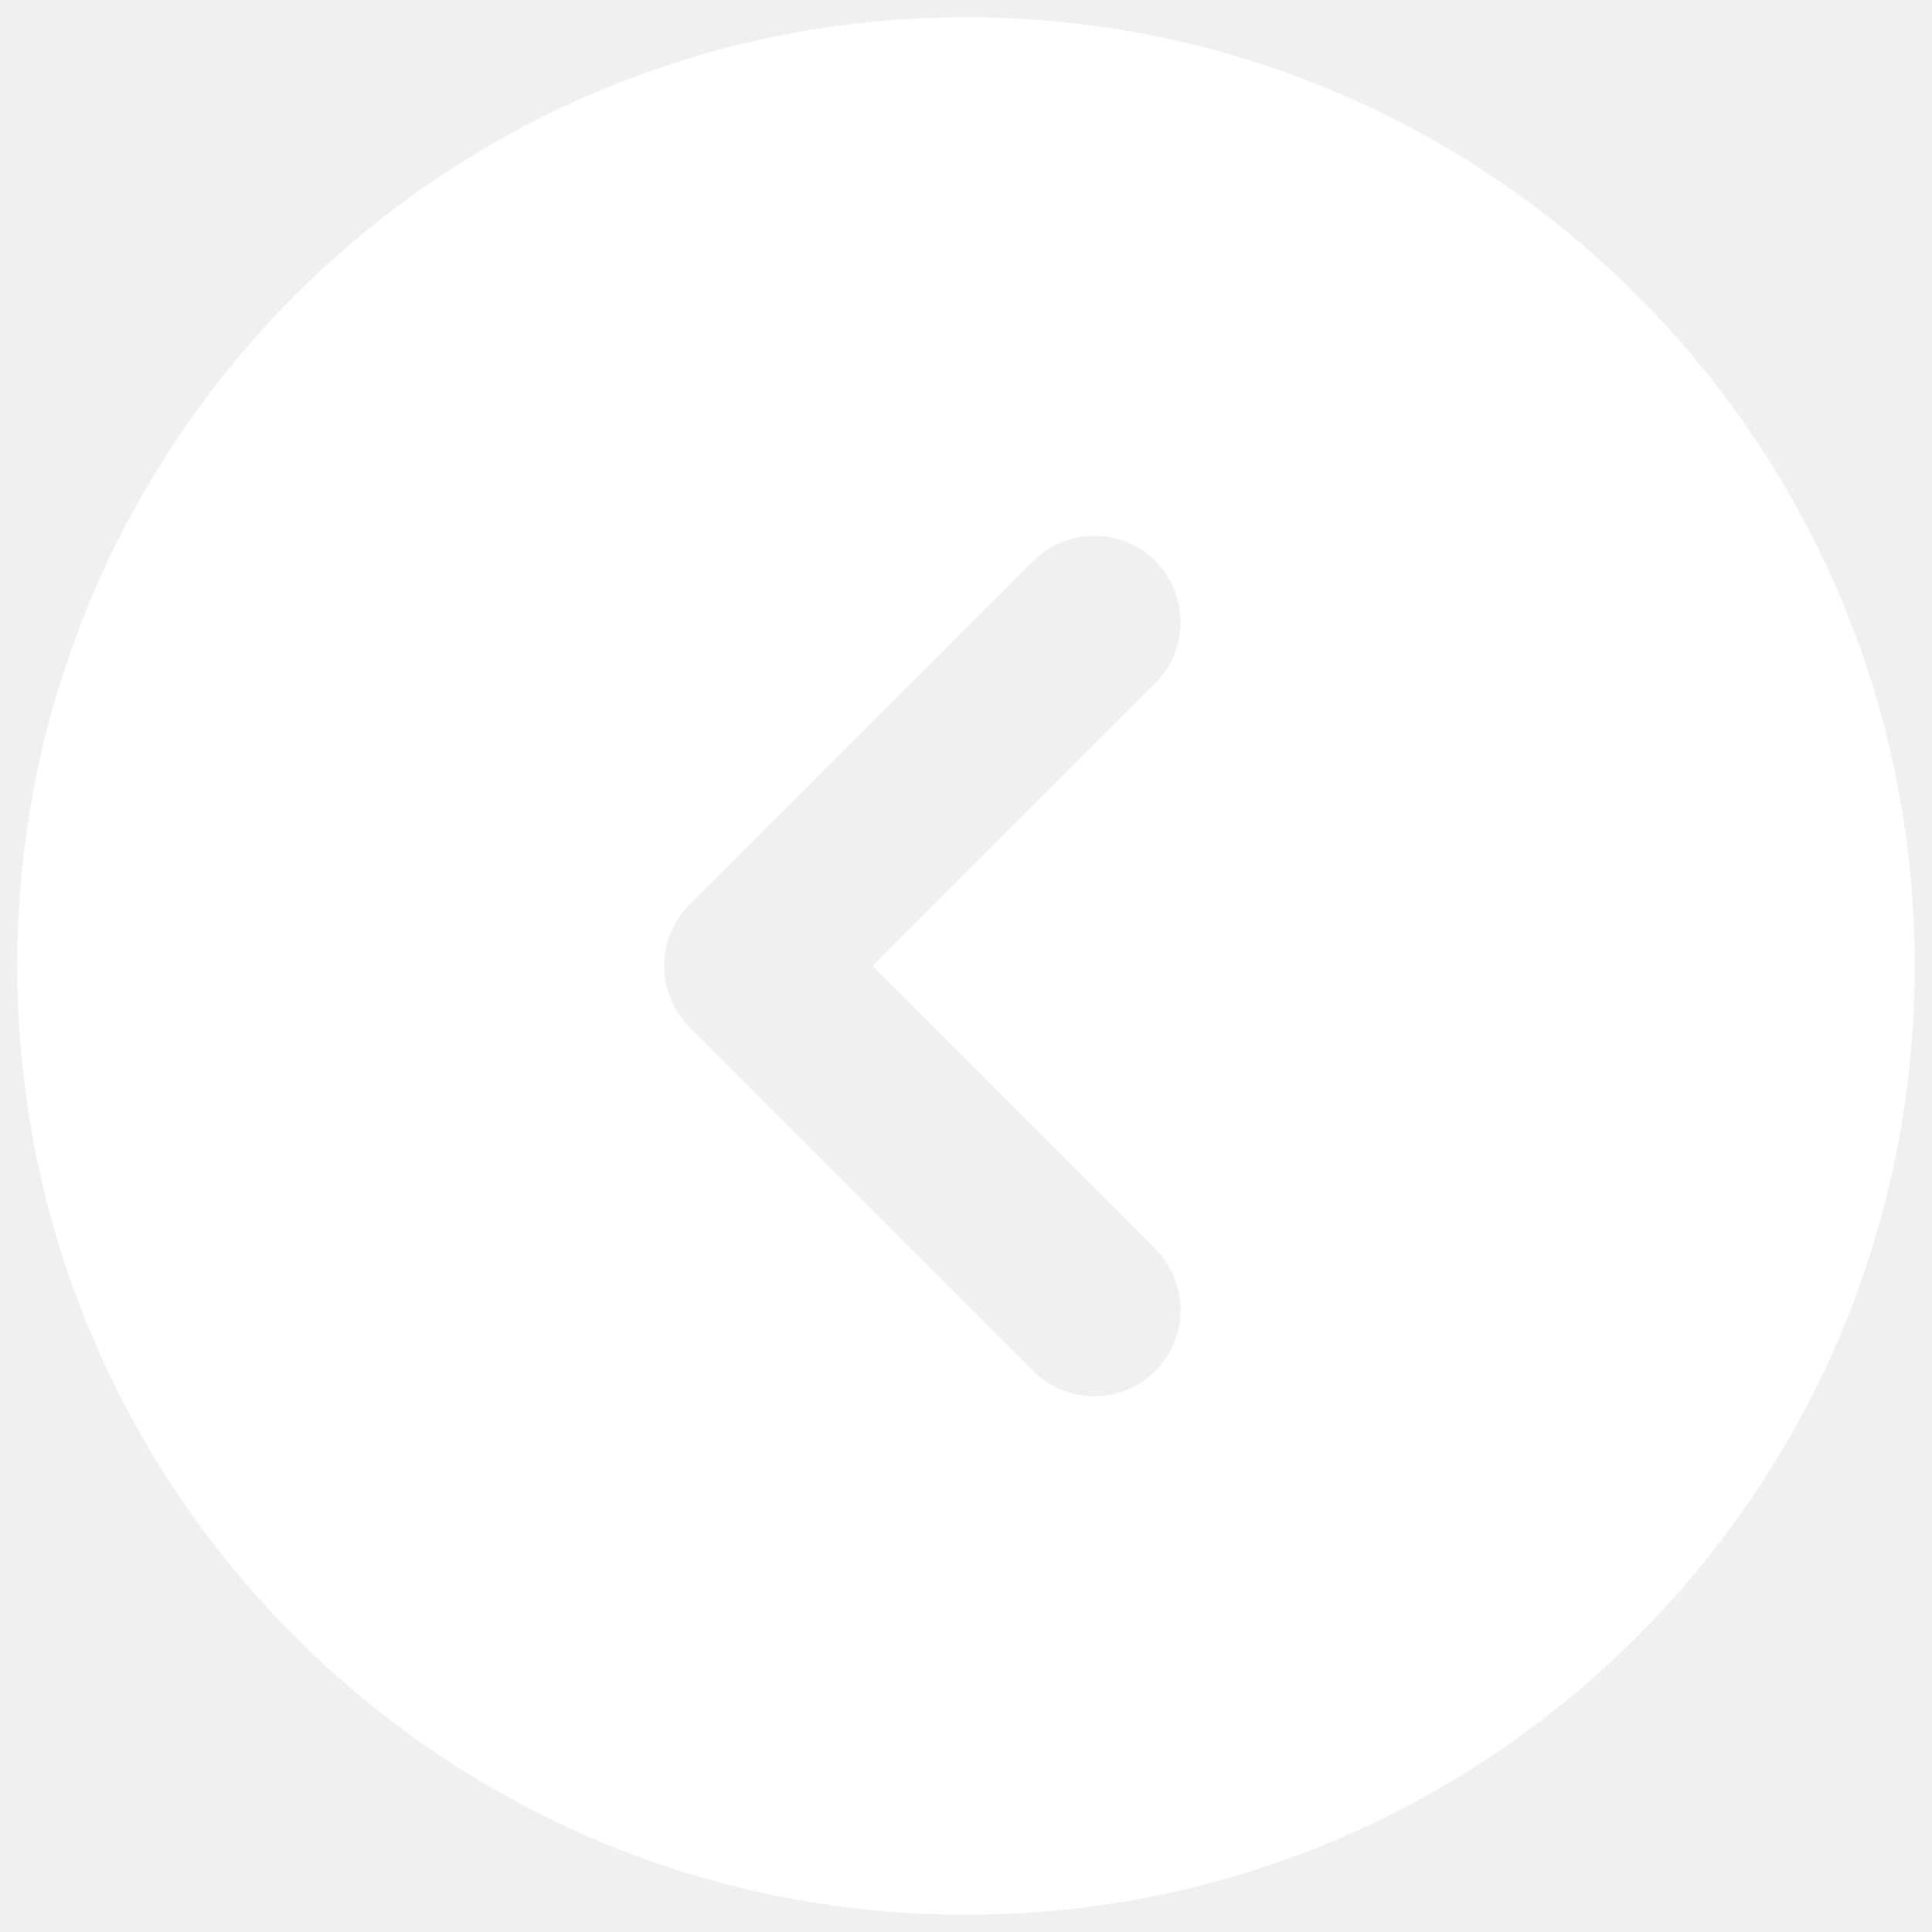
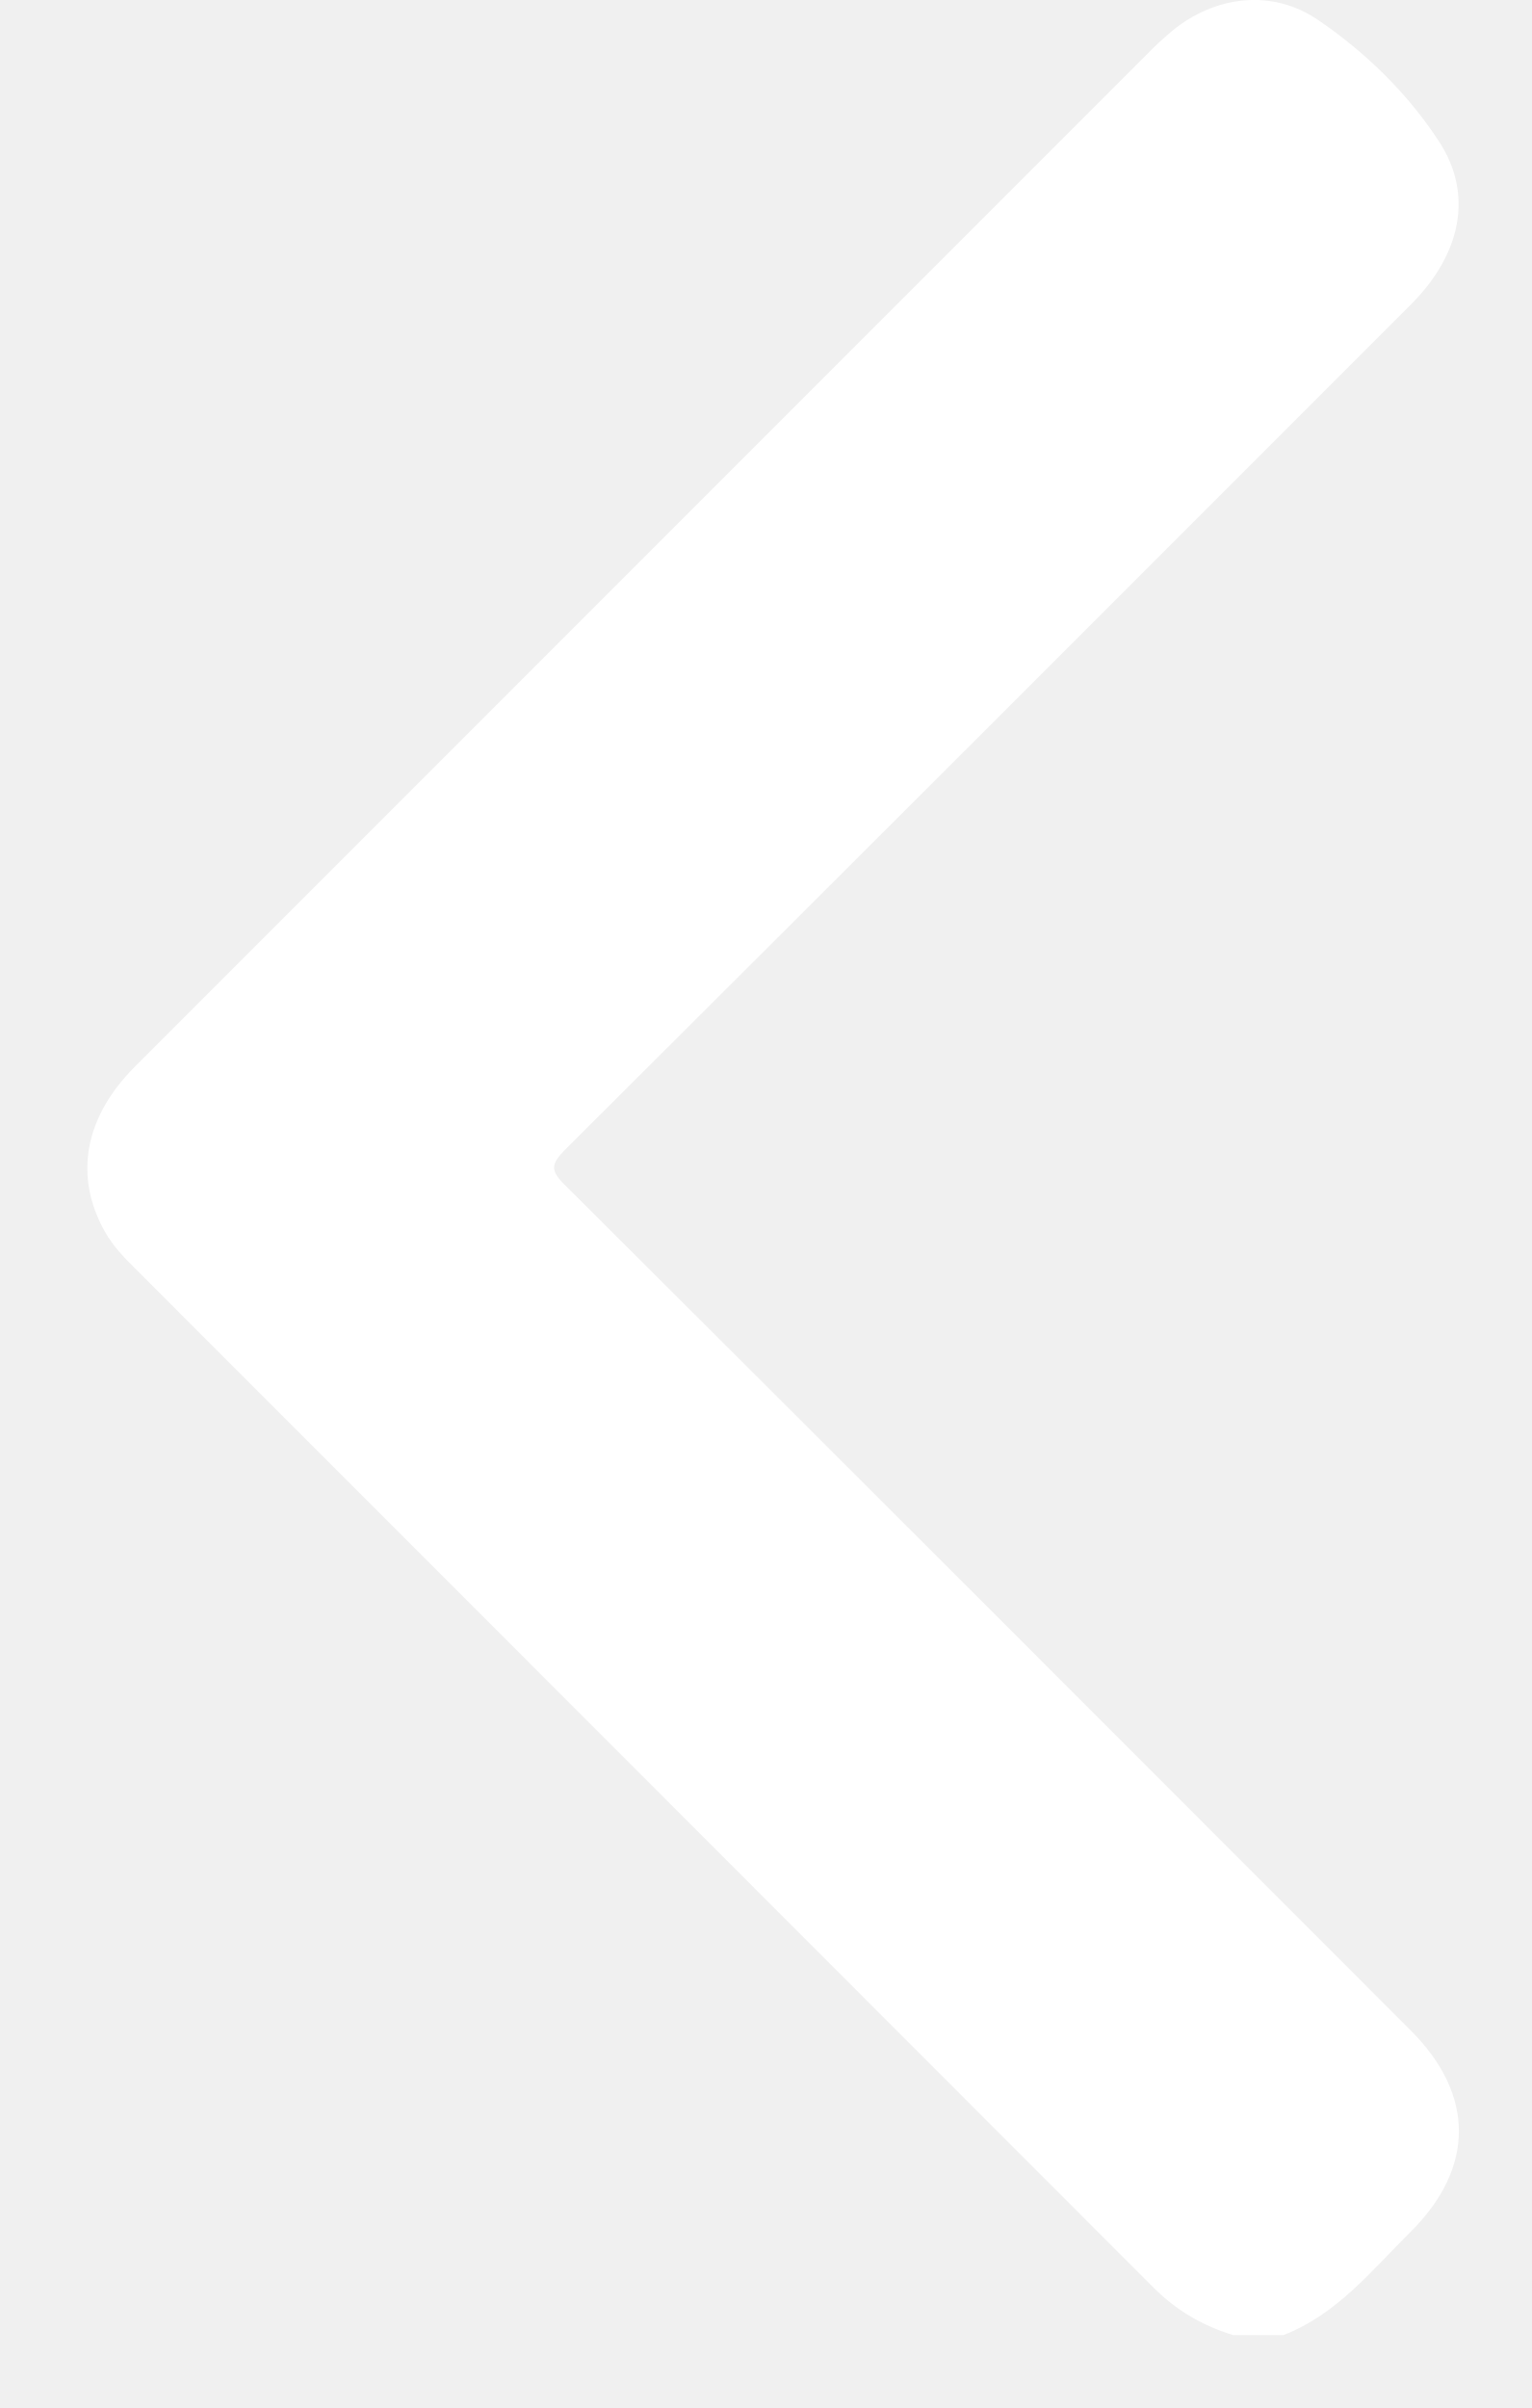
- <svg xmlns="http://www.w3.org/2000/svg" width="28" height="28" viewBox="0 0 28 28" fill="none">
-   <path fill-rule="evenodd" clip-rule="evenodd" d="M27.75 14C27.75 6.406 21.594 0.25 14 0.25C6.406 0.25 0.25 6.406 0.25 14C0.25 21.594 6.406 27.75 14 27.75C21.594 27.75 27.75 21.594 27.75 14ZM16.759 9.884C16.986 9.648 17.112 9.332 17.11 9.005C17.107 8.677 16.975 8.363 16.744 8.131C16.512 7.9 16.198 7.768 15.87 7.765C15.543 7.763 15.227 7.889 14.991 8.116L9.991 13.116C9.757 13.351 9.625 13.668 9.625 14C9.625 14.332 9.757 14.649 9.991 14.884L14.991 19.884C15.227 20.111 15.543 20.237 15.87 20.235C16.198 20.232 16.512 20.1 16.744 19.869C16.975 19.637 17.107 19.323 17.11 18.995C17.112 18.668 16.986 18.352 16.759 18.116L12.643 14L16.759 9.884Z" fill="white" />
+ <svg xmlns="http://www.w3.org/2000/svg" width="7" height="11" viewBox="0 0 7 11" fill="none">
+   <path d="M5.864 10.667C6.109 10.573 6.267 10.372 6.445 10.196C6.74 9.903 6.74 9.569 6.446 9.275C5.158 7.986 3.87 6.697 2.579 5.411C2.512 5.345 2.52 5.316 2.581 5.253C3.872 3.967 5.16 2.678 6.448 1.39C6.676 1.161 6.734 0.889 6.576 0.647C6.432 0.426 6.24 0.239 6.021 0.09C5.811 -0.052 5.552 -0.02 5.355 0.142C5.326 0.167 5.297 0.192 5.27 0.219C3.719 1.77 2.168 3.321 0.617 4.872C0.385 5.104 0.337 5.373 0.479 5.626C0.515 5.69 0.565 5.743 0.617 5.794C2.168 7.346 3.719 8.896 5.269 10.448C5.374 10.554 5.495 10.624 5.635 10.667C5.712 10.667 5.788 10.667 5.864 10.667Z" fill="white" />
</svg>
